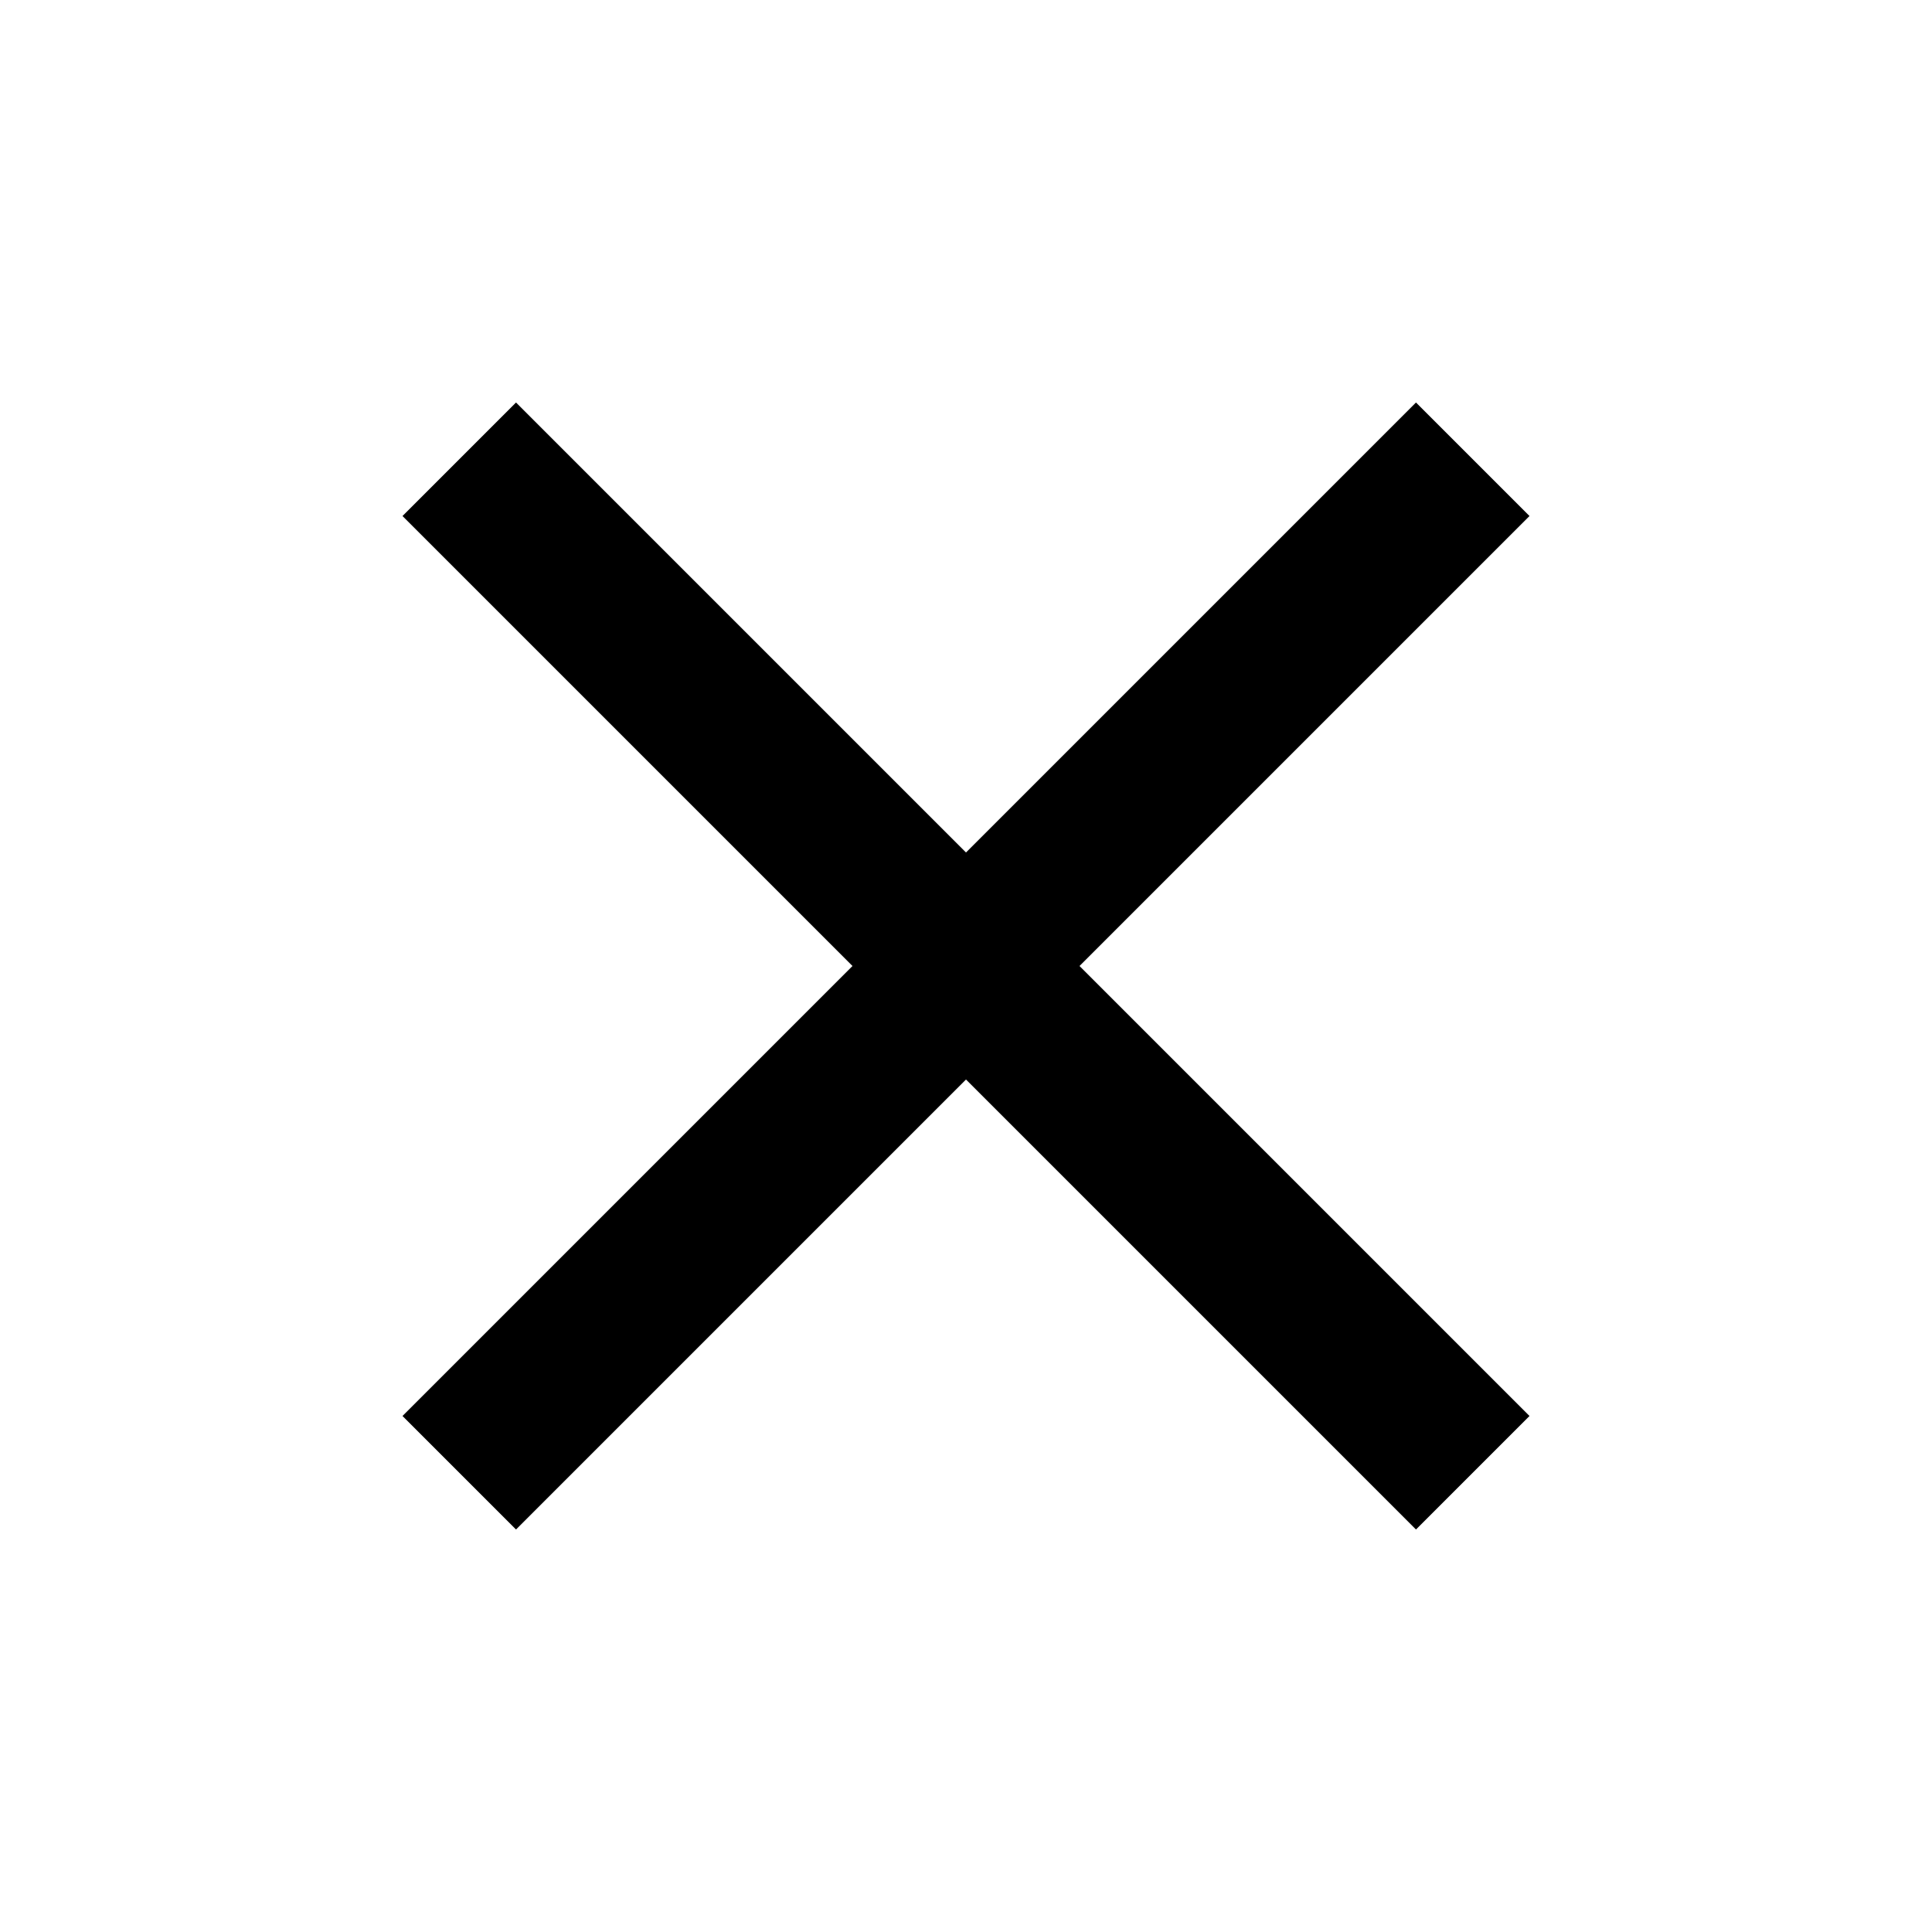
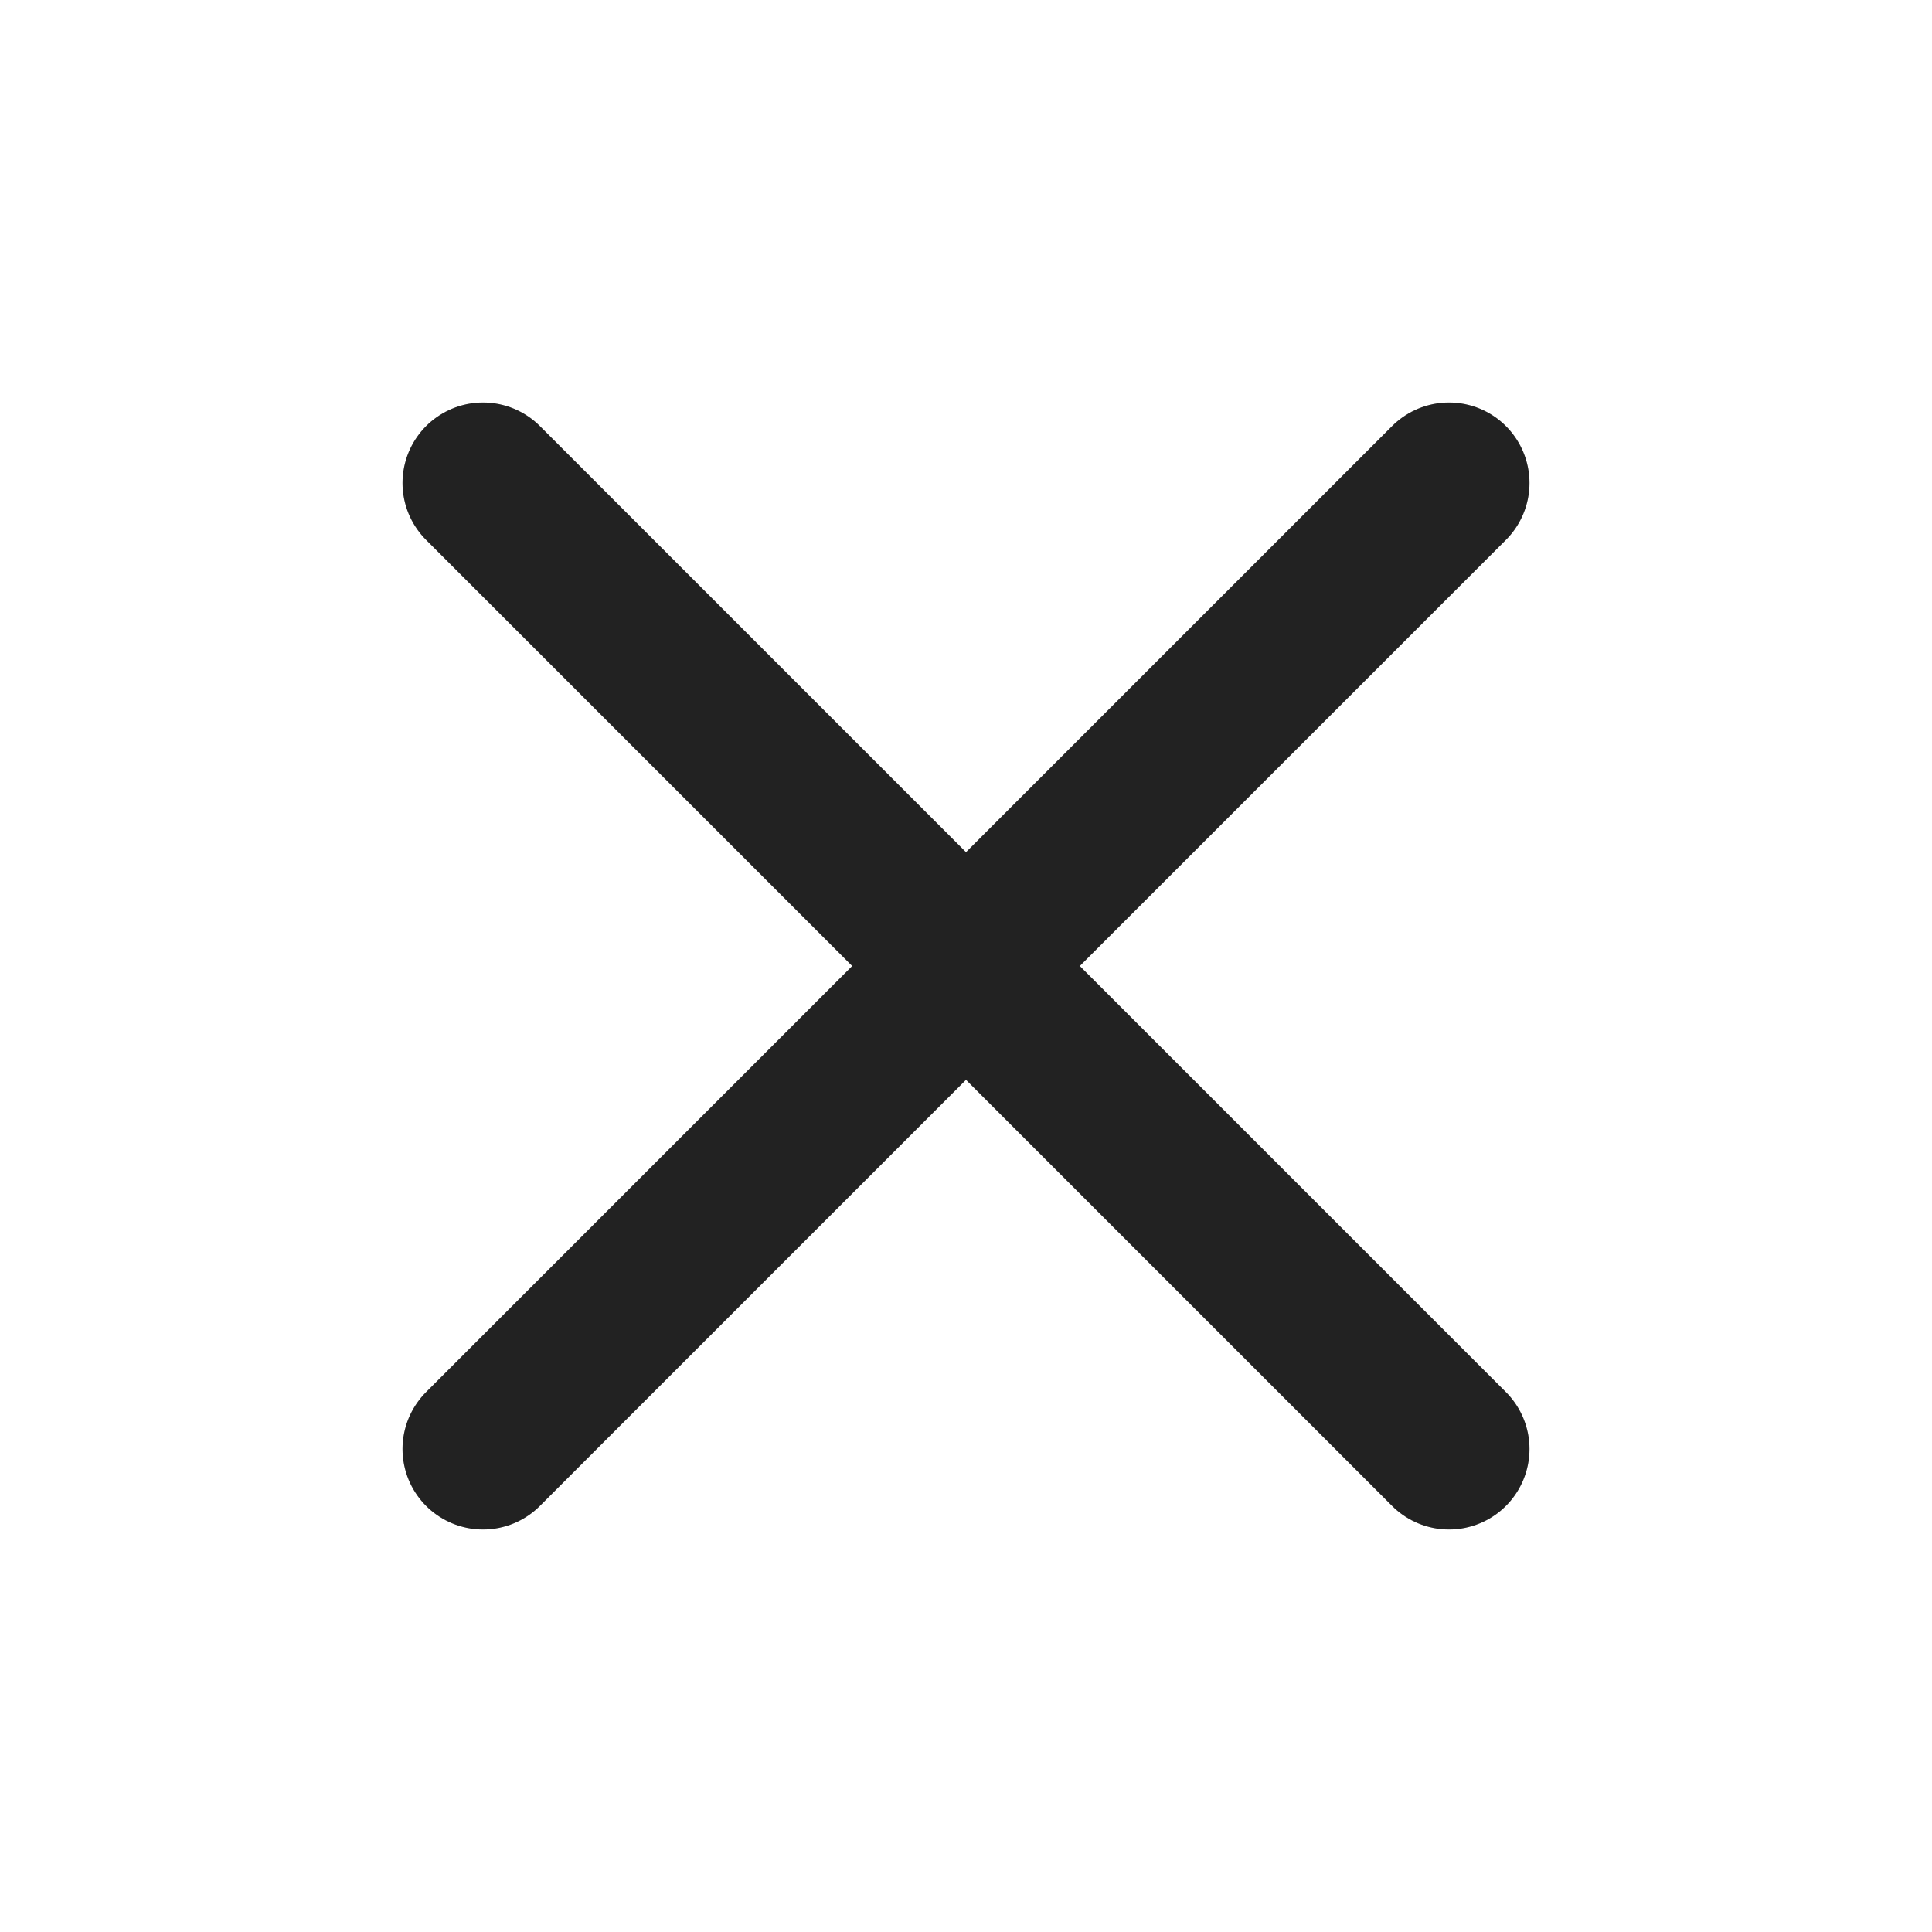
<svg xmlns="http://www.w3.org/2000/svg" width="24" height="24" viewBox="0 0 24 24" fill="none">
-   <path d="M17.59 5L12 10.59L6.41 5L5 6.41L10.59 12L5 17.59L6.41 19L12 13.41L17.59 19L19 17.59L13.41 12L19 6.41L17.59 5Z" fill="#000" />
+   <path d="M18 6L6 18" stroke="#222222" stroke-width="2" stroke-linecap="round" stroke-linejoin="round" />
+   <path d="M6 6L18 18" stroke="#222222" stroke-width="2" stroke-linecap="round" stroke-linejoin="round" />
</svg>
